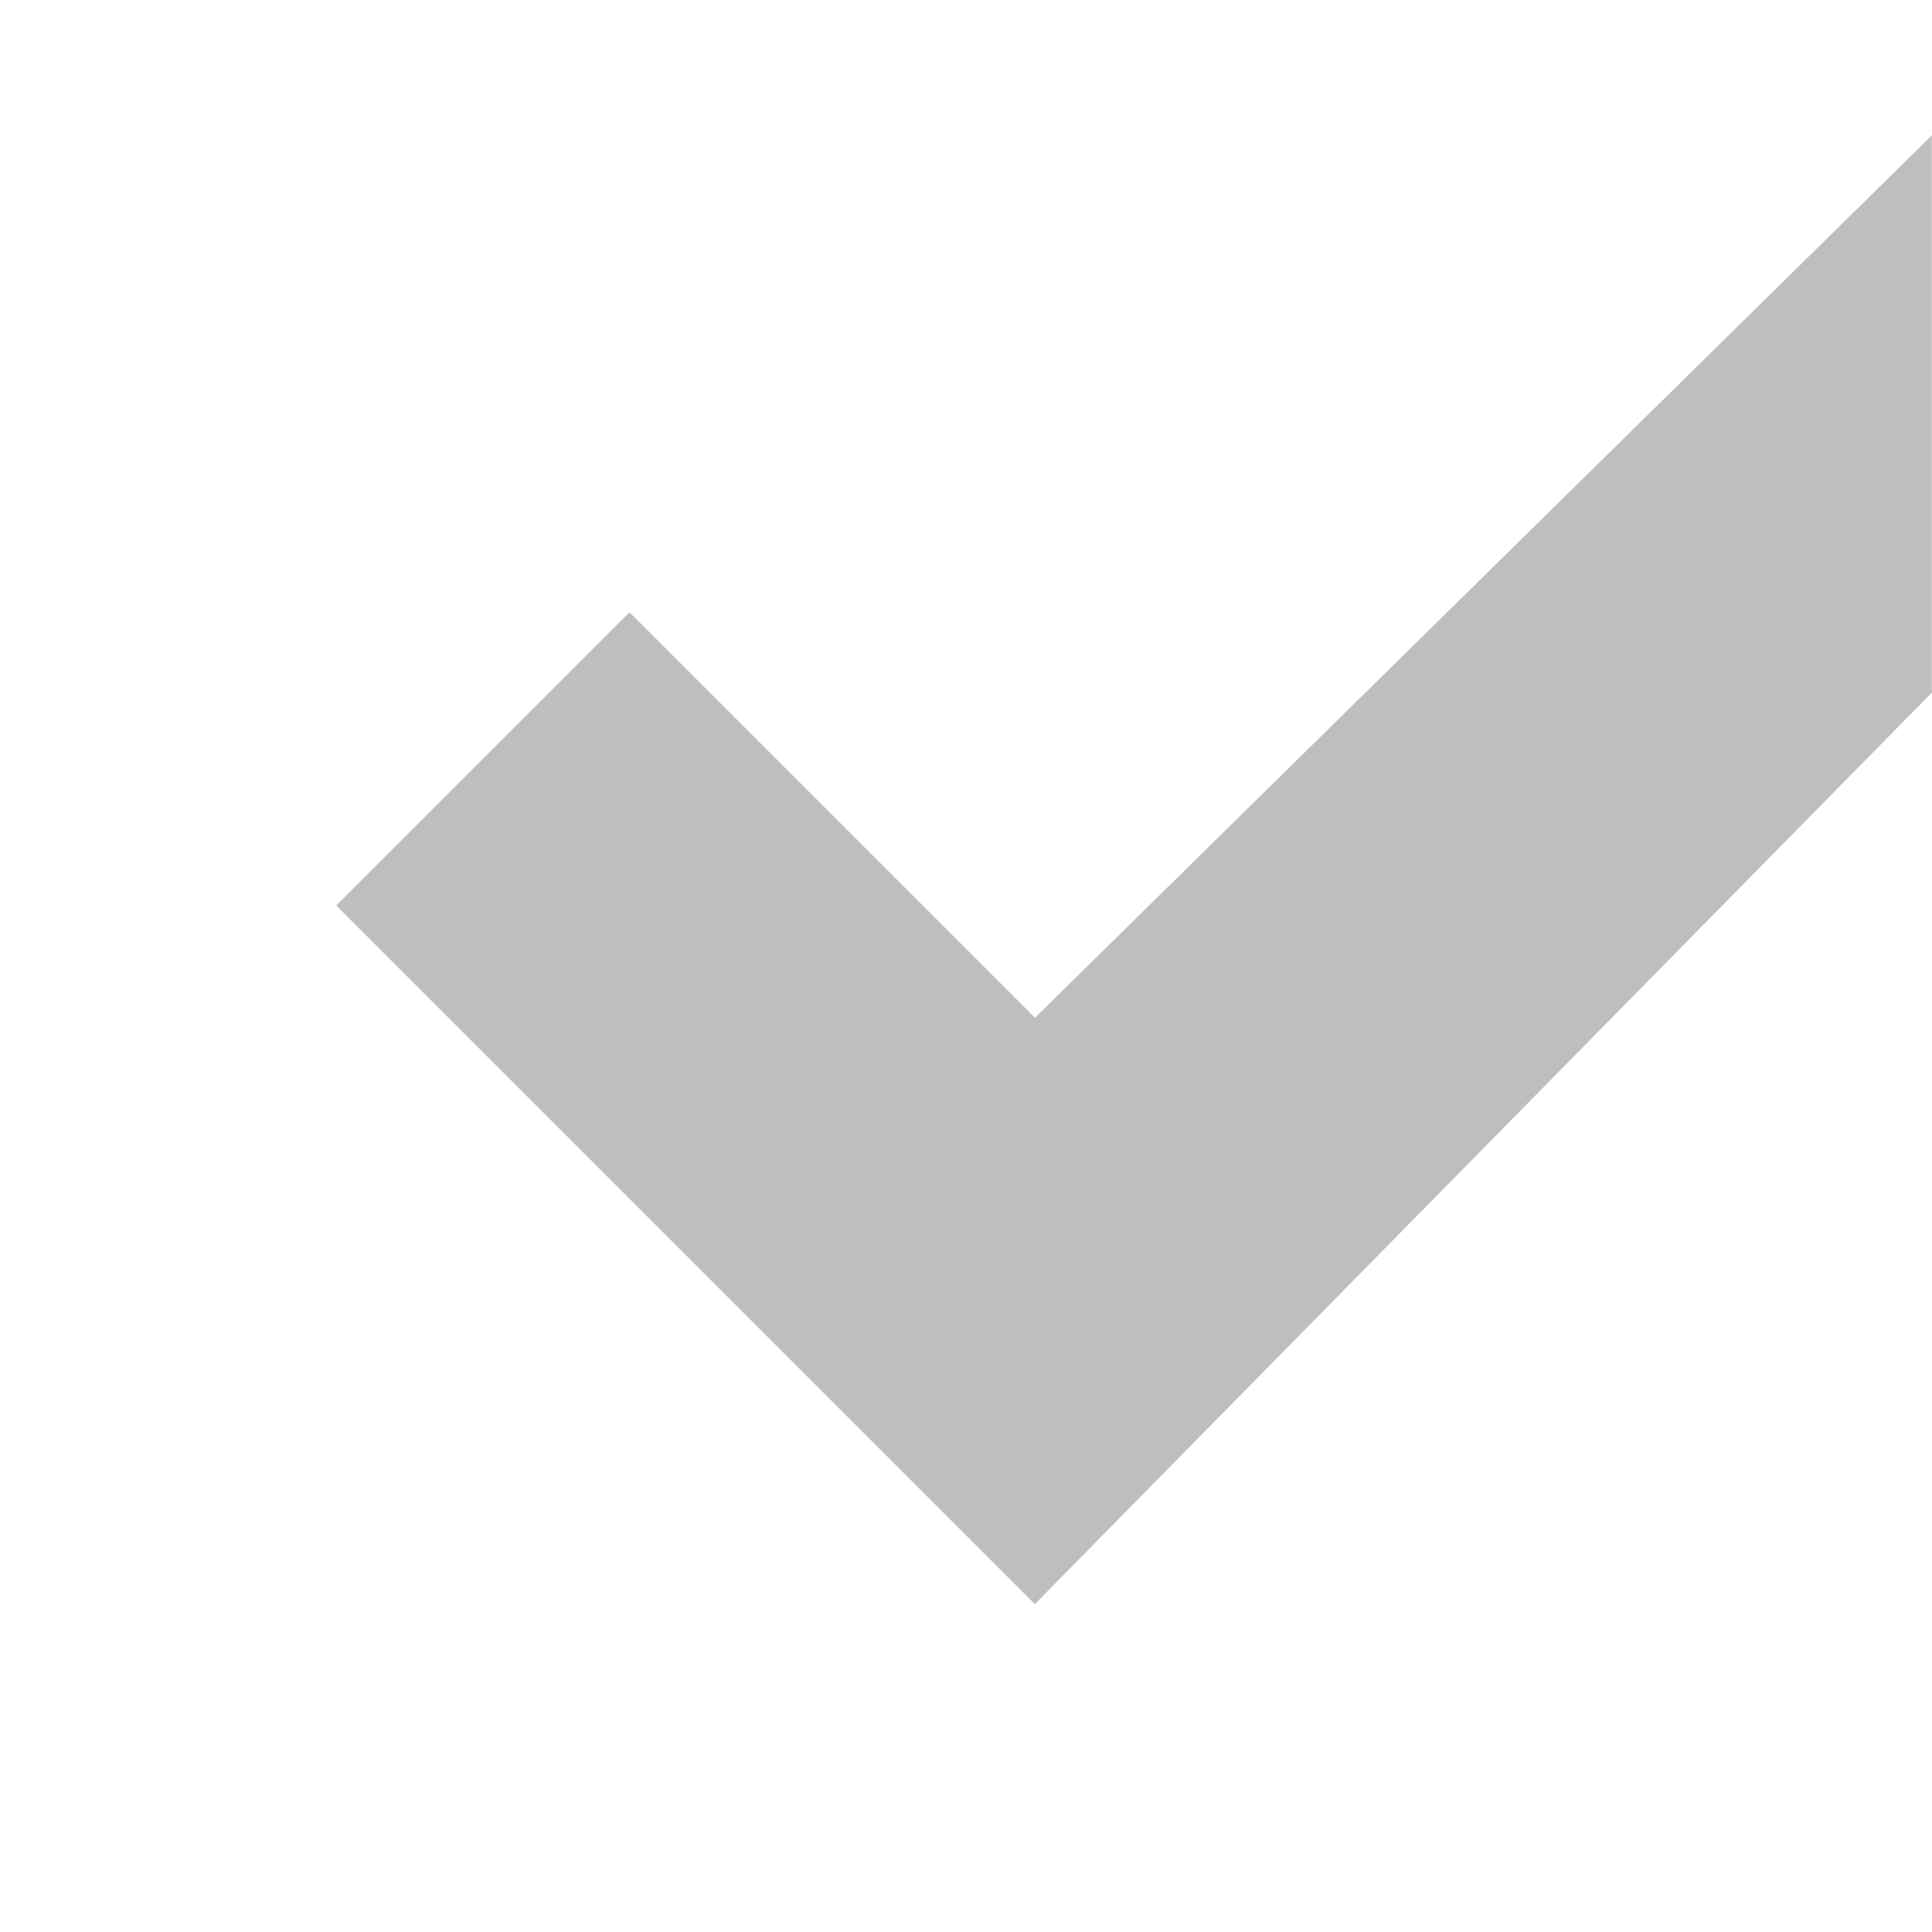
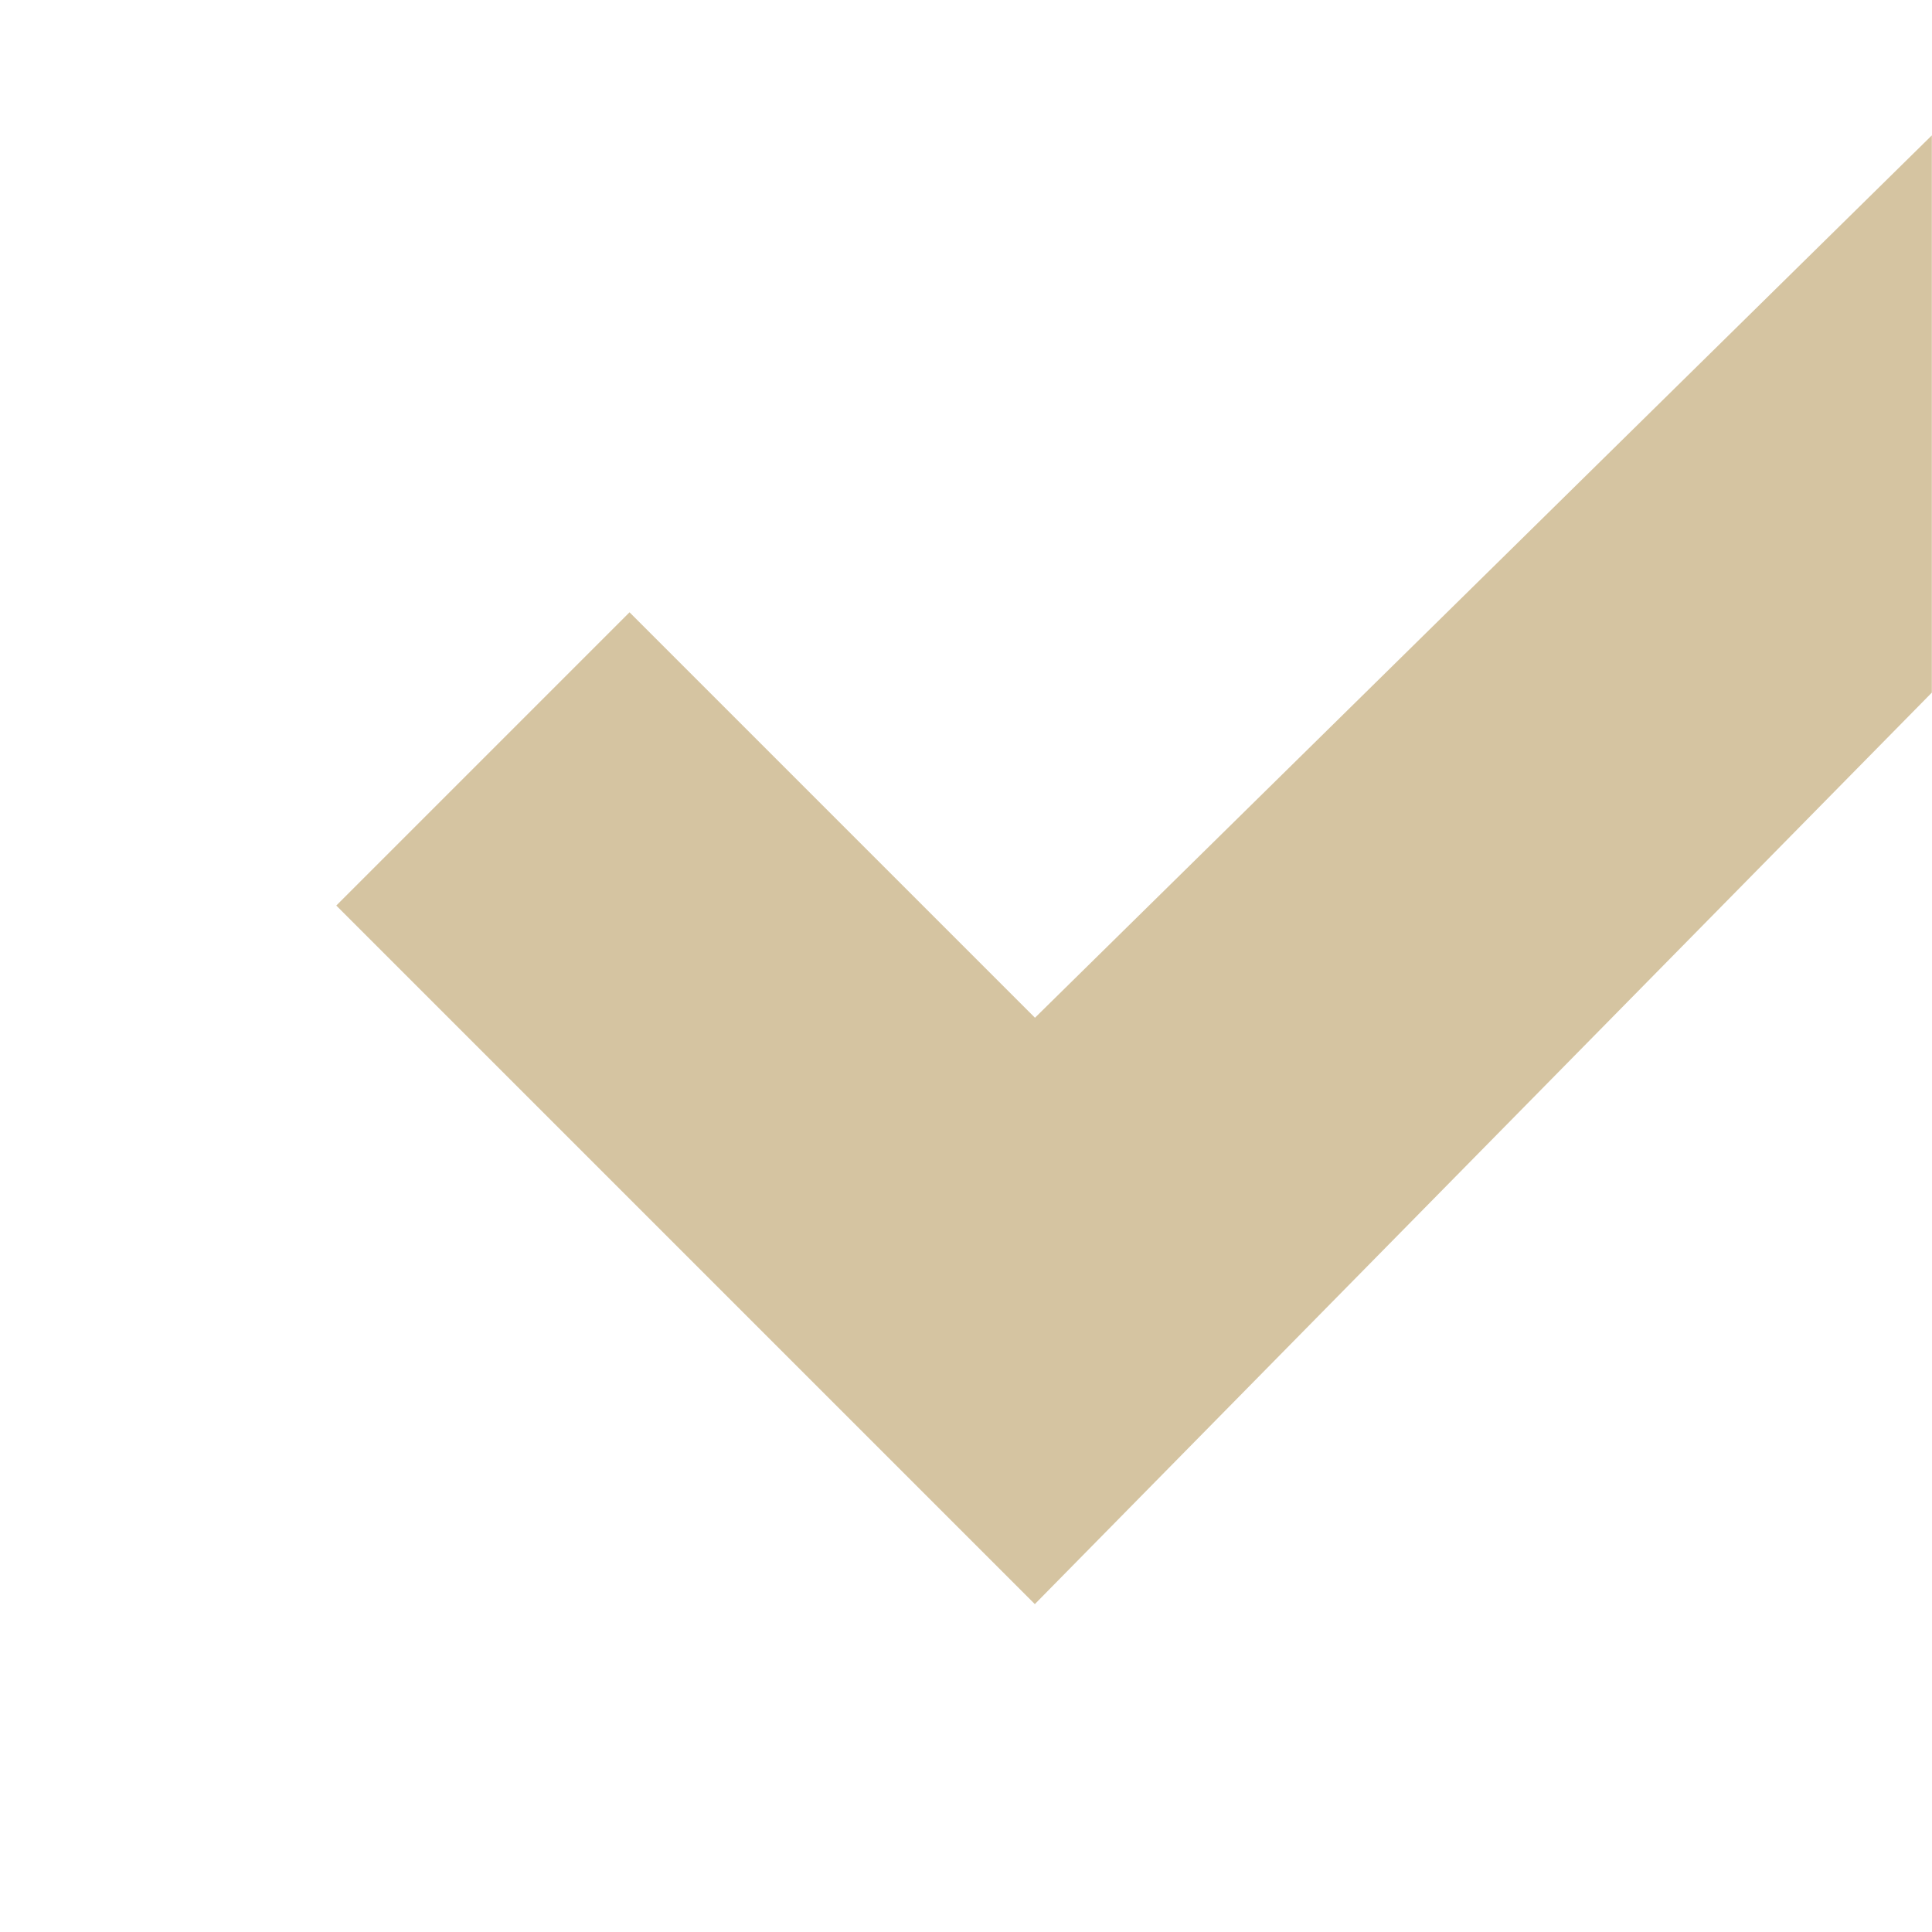
<svg xmlns="http://www.w3.org/2000/svg" xmlns:ns1="http://www.openswatchbook.org/uri/2009/osb" height="14" id="svg7384" version="1.1" width="14">
  <defs id="defs7386">
    <linearGradient gradientTransform="matrix(-2.736579,0.2820293,-0.1890831,-0.9998832,239.5401,-879.4556)" id="linearGradient19282" ns1:paint="solid">
-       <stop id="stop19284" offset="0" style="stop-color:#666666;stop-opacity:1;" />
+       <stop id="stop19284" offset="0" style="stop-color:#928374;stop-opacity:1;" />
    </linearGradient>
  </defs>
  <g id="layer9" style="display:inline;opacity:1" transform="translate(-401.0002,-339)">
-     <path style="color:#000000;font-style:normal;font-variant:normal;font-weight:normal;font-stretch:normal;font-size:medium;line-height:normal;font-family:Sans;-inkscape-font-specification:Sans;text-indent:0;text-align:start;text-decoration:none;text-decoration-line:none;letter-spacing:normal;word-spacing:normal;text-transform:none;direction:ltr;block-progression:tb;writing-mode:lr-tb;baseline-shift:baseline;text-anchor:start;display:inline;overflow:visible;visibility:visible;fill:#bebebe;fill-opacity:1;stroke:none;stroke-width:3;marker:none;enable-background:accumulate" d="m 415,339.98 -6.5,6.395 -2.938,-2.938 -2.125,2.125 5.062,5.062 6.5,-6.605 0,-4.039 z" id="path8913-6-7-1-5-1" />
+     <path style="color:#1d2021;font-style:normal;font-variant:normal;font-weight:normal;font-stretch:normal;font-size:medium;line-height:normal;font-family:Sans;-inkscape-font-specification:Sans;text-indent:0;text-align:start;text-decoration:none;text-decoration-line:none;letter-spacing:normal;word-spacing:normal;text-transform:none;direction:ltr;block-progression:tb;writing-mode:lr-tb;baseline-shift:baseline;text-anchor:start;display:inline;overflow:visible;visibility:visible;fill:#d5c4a1;fill-opacity:1;stroke:none;stroke-width:3;marker:none;enable-background:accumulate" d="m 415,339.98 -6.5,6.395 -2.938,-2.938 -2.125,2.125 5.062,5.062 6.5,-6.605 0,-4.039 z" id="path8913-6-7-1-5-1" />
  </g>
  <g id="layer10" style="display:inline" transform="translate(-401.0002,-339)" />
  <g id="layer11" transform="translate(-401.0002,-339)" />
  <g id="layer13" style="display:inline" transform="translate(-401.0002,-339)" />
  <g id="layer14" transform="translate(-401.0002,-339)" />
  <g id="layer15" style="display:inline" transform="translate(-401.0002,-339)" />
  <g id="g71291" style="display:inline" transform="translate(-401.0002,-339)" />
  <g id="g4953" style="display:inline" transform="translate(-401.0002,-339)" />
  <g id="layer12" style="display:inline" transform="translate(-401.0002,-339)" />
</svg>
